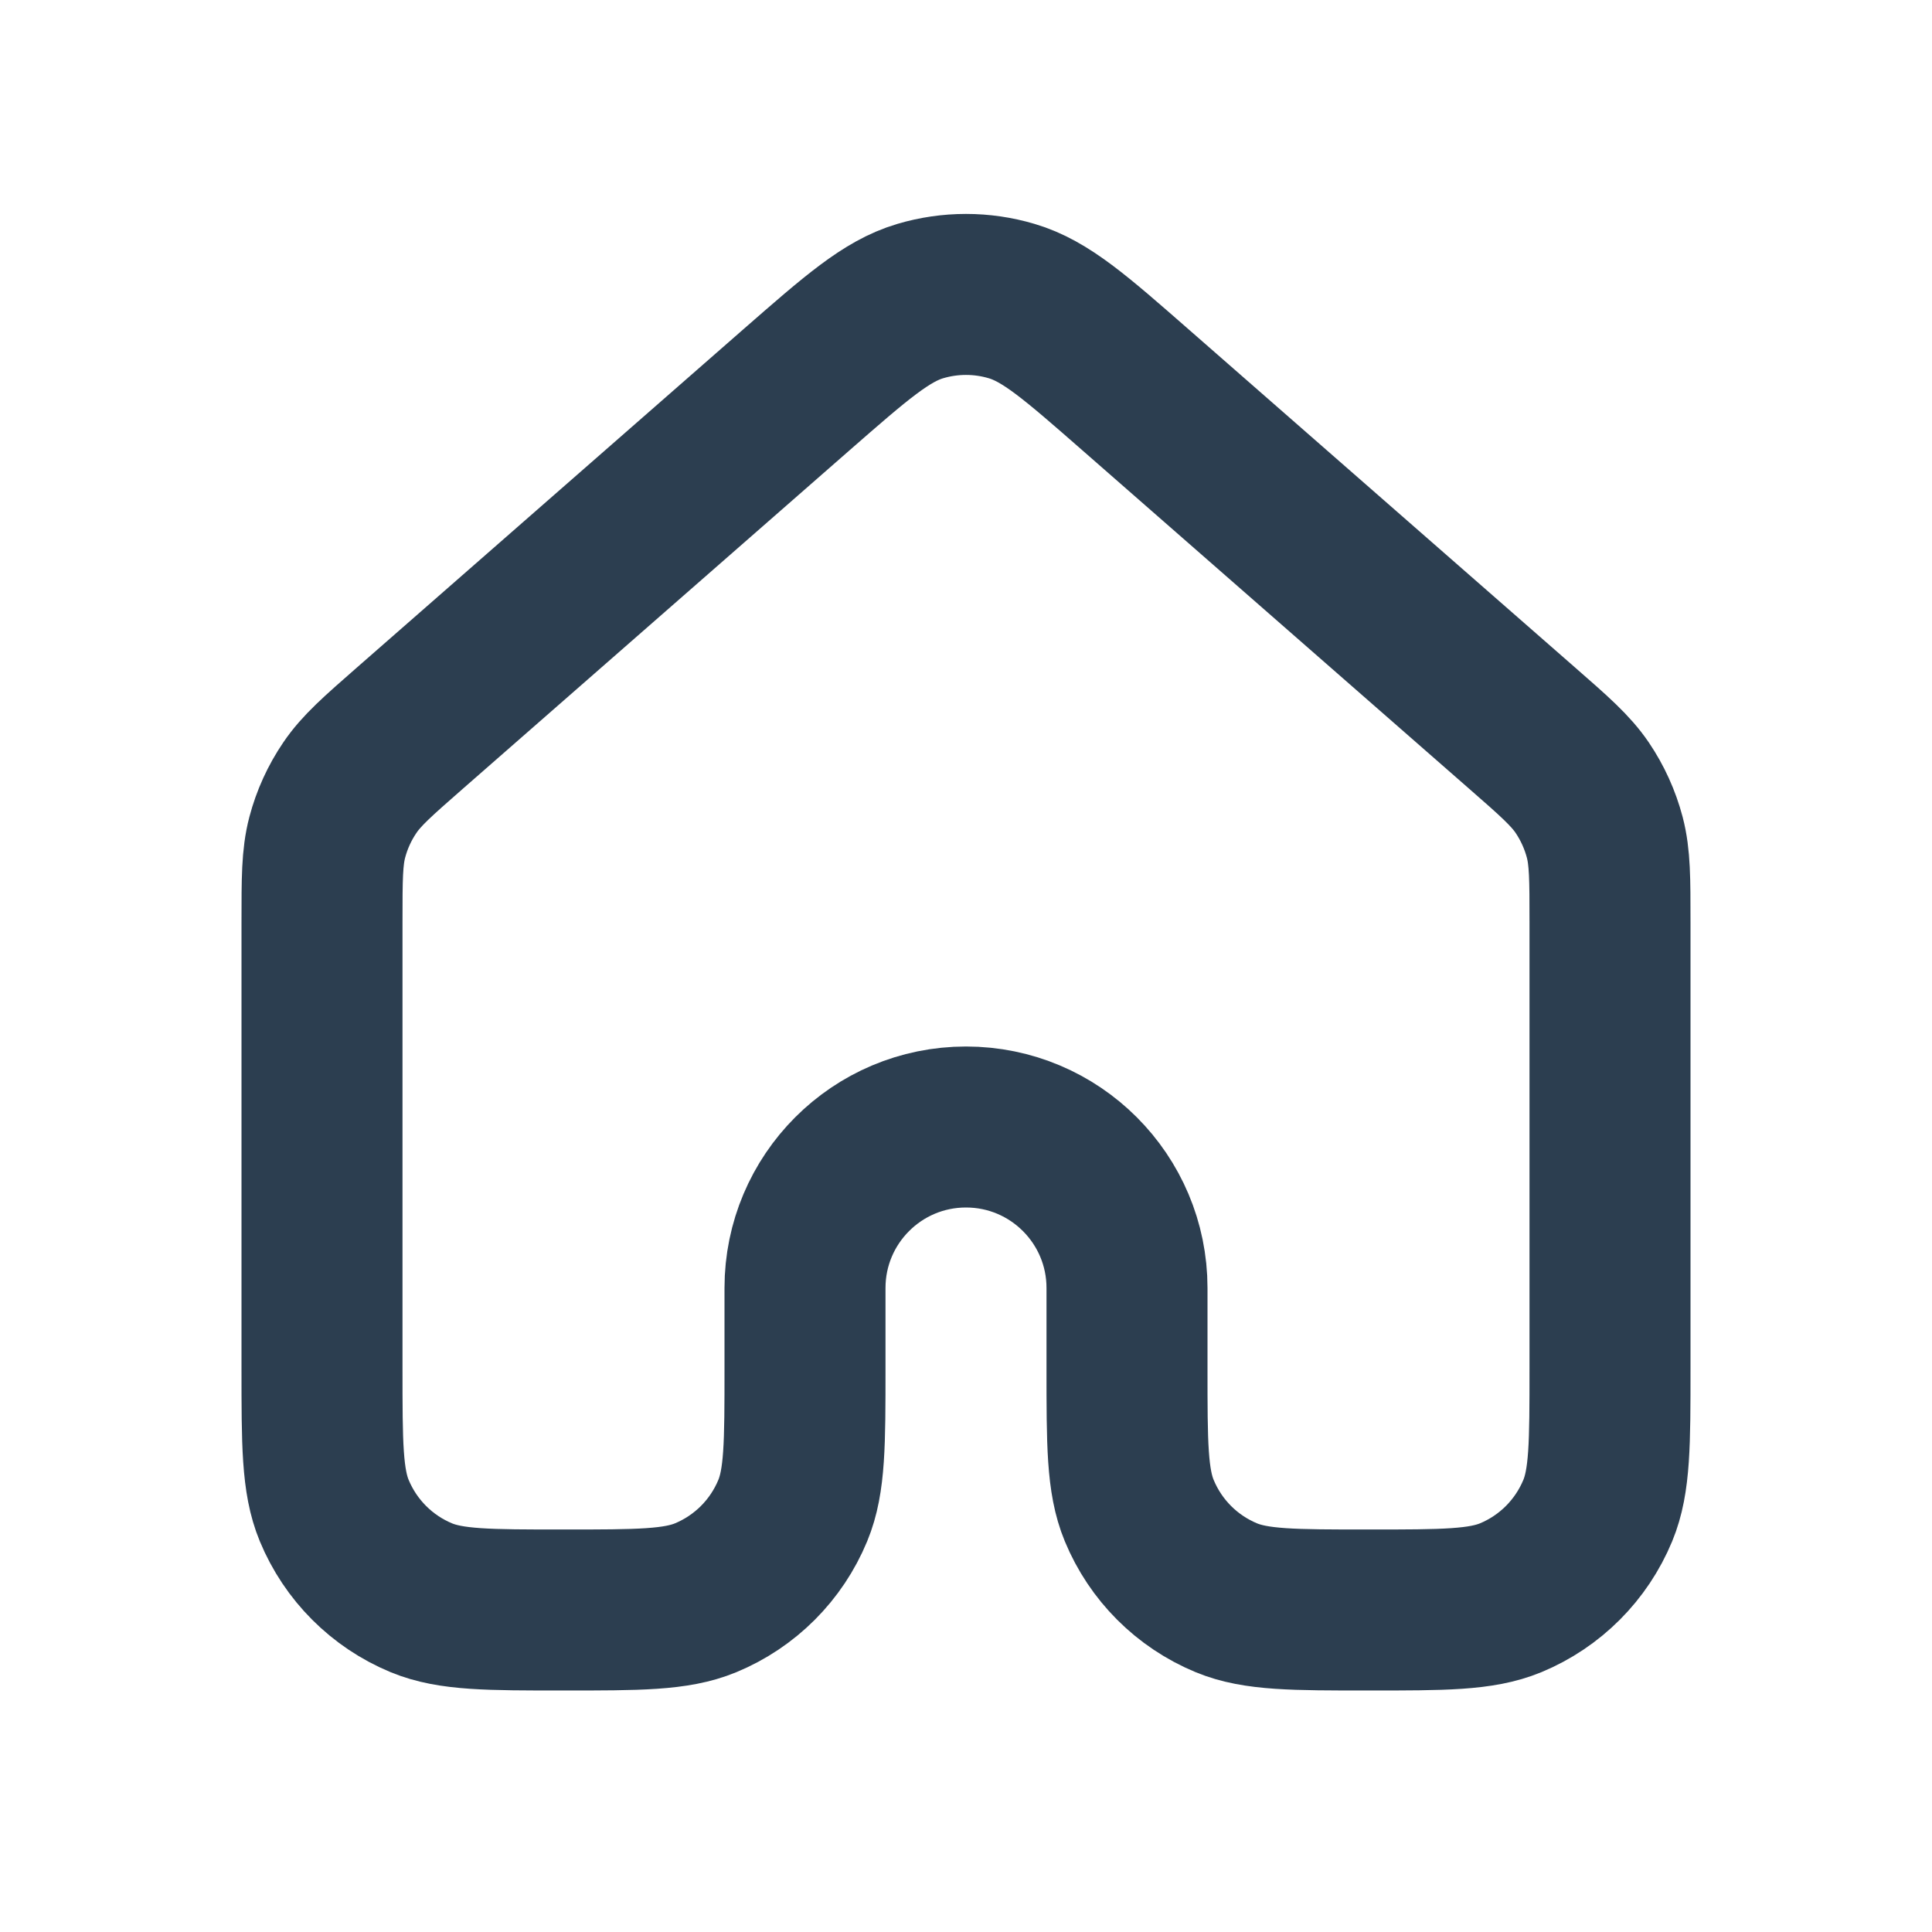
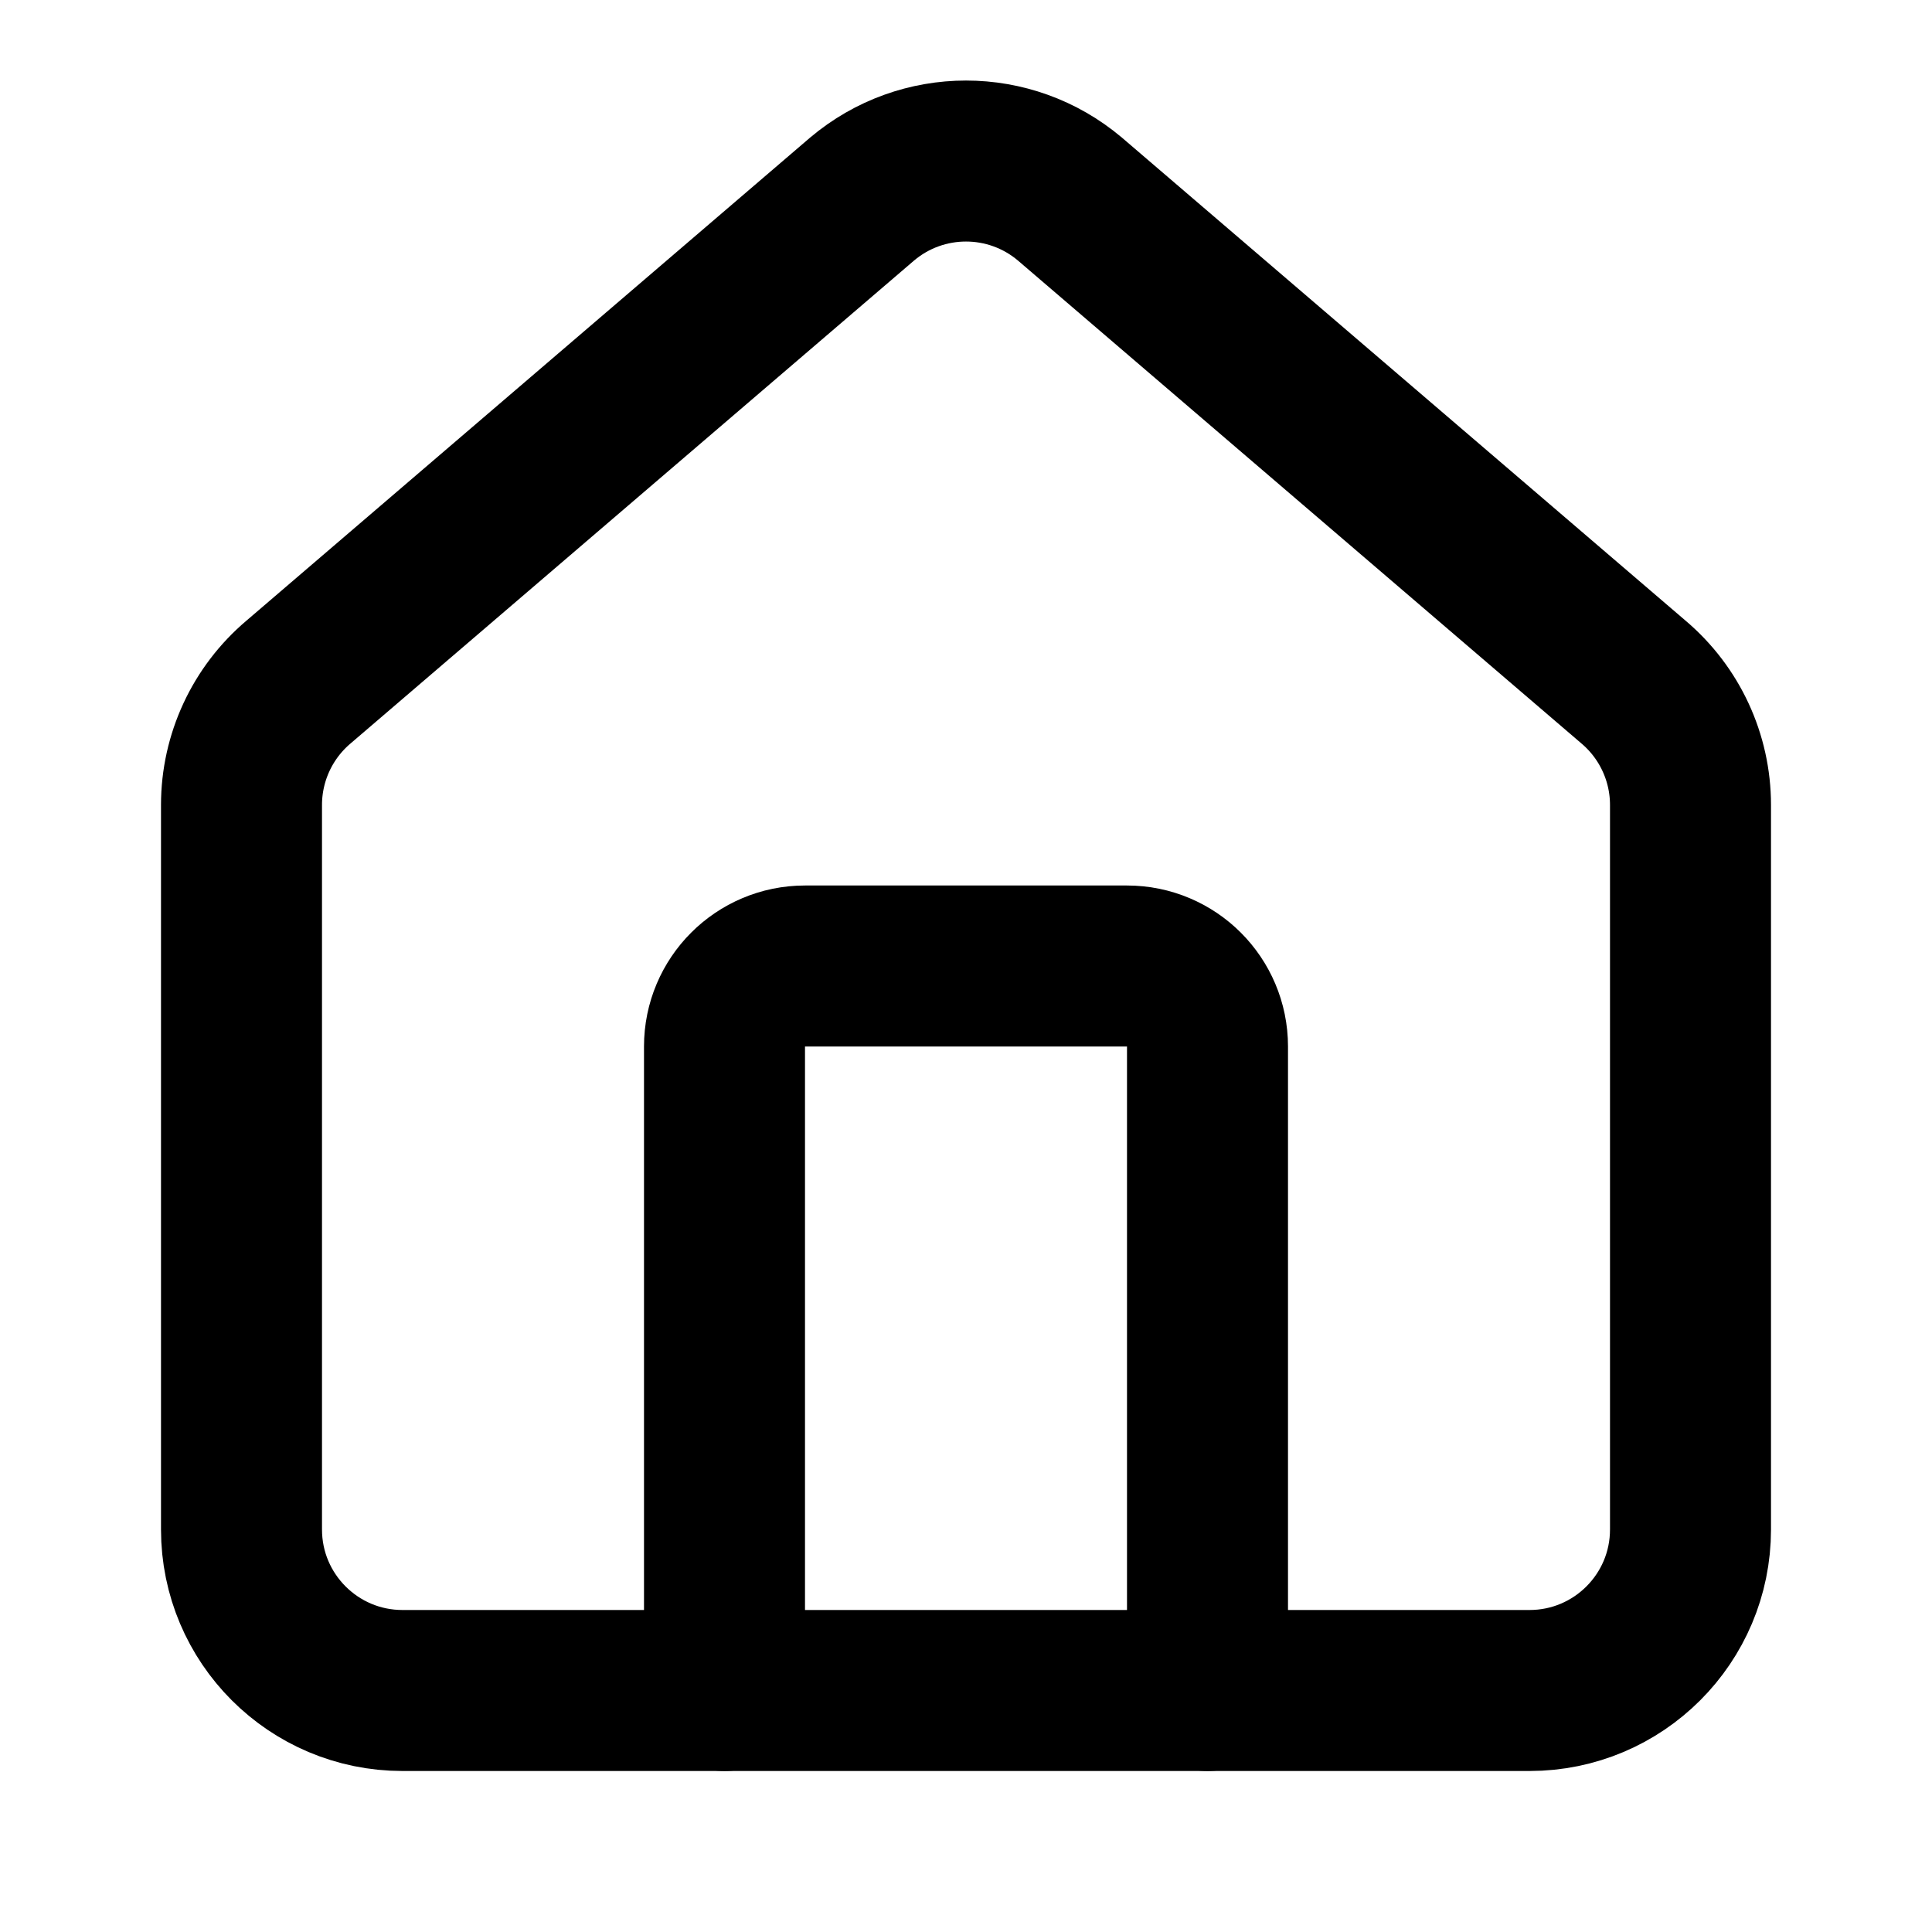
- <svg xmlns="http://www.w3.org/2000/svg" width="800px" height="800px" viewBox="0 0 24 24" fill="none">
-   <g id="Navigation / House_01">
-     <path id="Vector" d="M20 17V11.452C20 10.918 20 10.651 19.935 10.402C19.877 10.182 19.782 9.973 19.655 9.785C19.51 9.572 19.31 9.396 18.907 9.044L14.107 4.844C13.361 4.191 12.988 3.864 12.567 3.74C12.197 3.63 11.803 3.63 11.432 3.74C11.013 3.864 10.64 4.19 9.894 4.842L5.093 9.044C4.691 9.396 4.49 9.572 4.346 9.785C4.218 9.973 4.123 10.182 4.065 10.402C4 10.651 4 10.918 4 11.452V17C4 17.932 4 18.398 4.152 18.765C4.355 19.255 4.744 19.645 5.234 19.848C5.602 20 6.068 20 7 20C7.932 20 8.398 20 8.766 19.848C9.256 19.645 9.645 19.256 9.848 18.765C10 18.398 10 17.932 10 17V16C10 14.896 10.895 14 12 14C13.105 14 14 14.896 14 16V17C14 17.932 14 18.398 14.152 18.765C14.355 19.256 14.744 19.645 15.234 19.848C15.602 20 16.068 20 17 20C17.932 20 18.398 20 18.766 19.848C19.256 19.645 19.645 19.255 19.848 18.765C20 18.398 20 17.932 20 17Z" stroke="#2c3e50" stroke-width="2" stroke-linecap="round" stroke-linejoin="round" />
-   </g>
+ <svg xmlns="http://www.w3.org/2000/svg" width="24" height="24" viewBox="0 0 24 24" fill="none" stroke="currentColor" stroke-width="2" stroke-linecap="round" stroke-linejoin="round" class="lucide lucide-house-icon lucide-house">
+   <path d="M15 21v-8a1 1 0 0 0-1-1h-4a1 1 0 0 0-1 1v8" />
+   <path d="M3 10a2 2 0 0 1 .709-1.528l7-5.999a2 2 0 0 1 2.582 0l7 5.999A2 2 0 0 1 21 10v9a2 2 0 0 1-2 2H5a2 2 0 0 1-2-2z" />
</svg>
